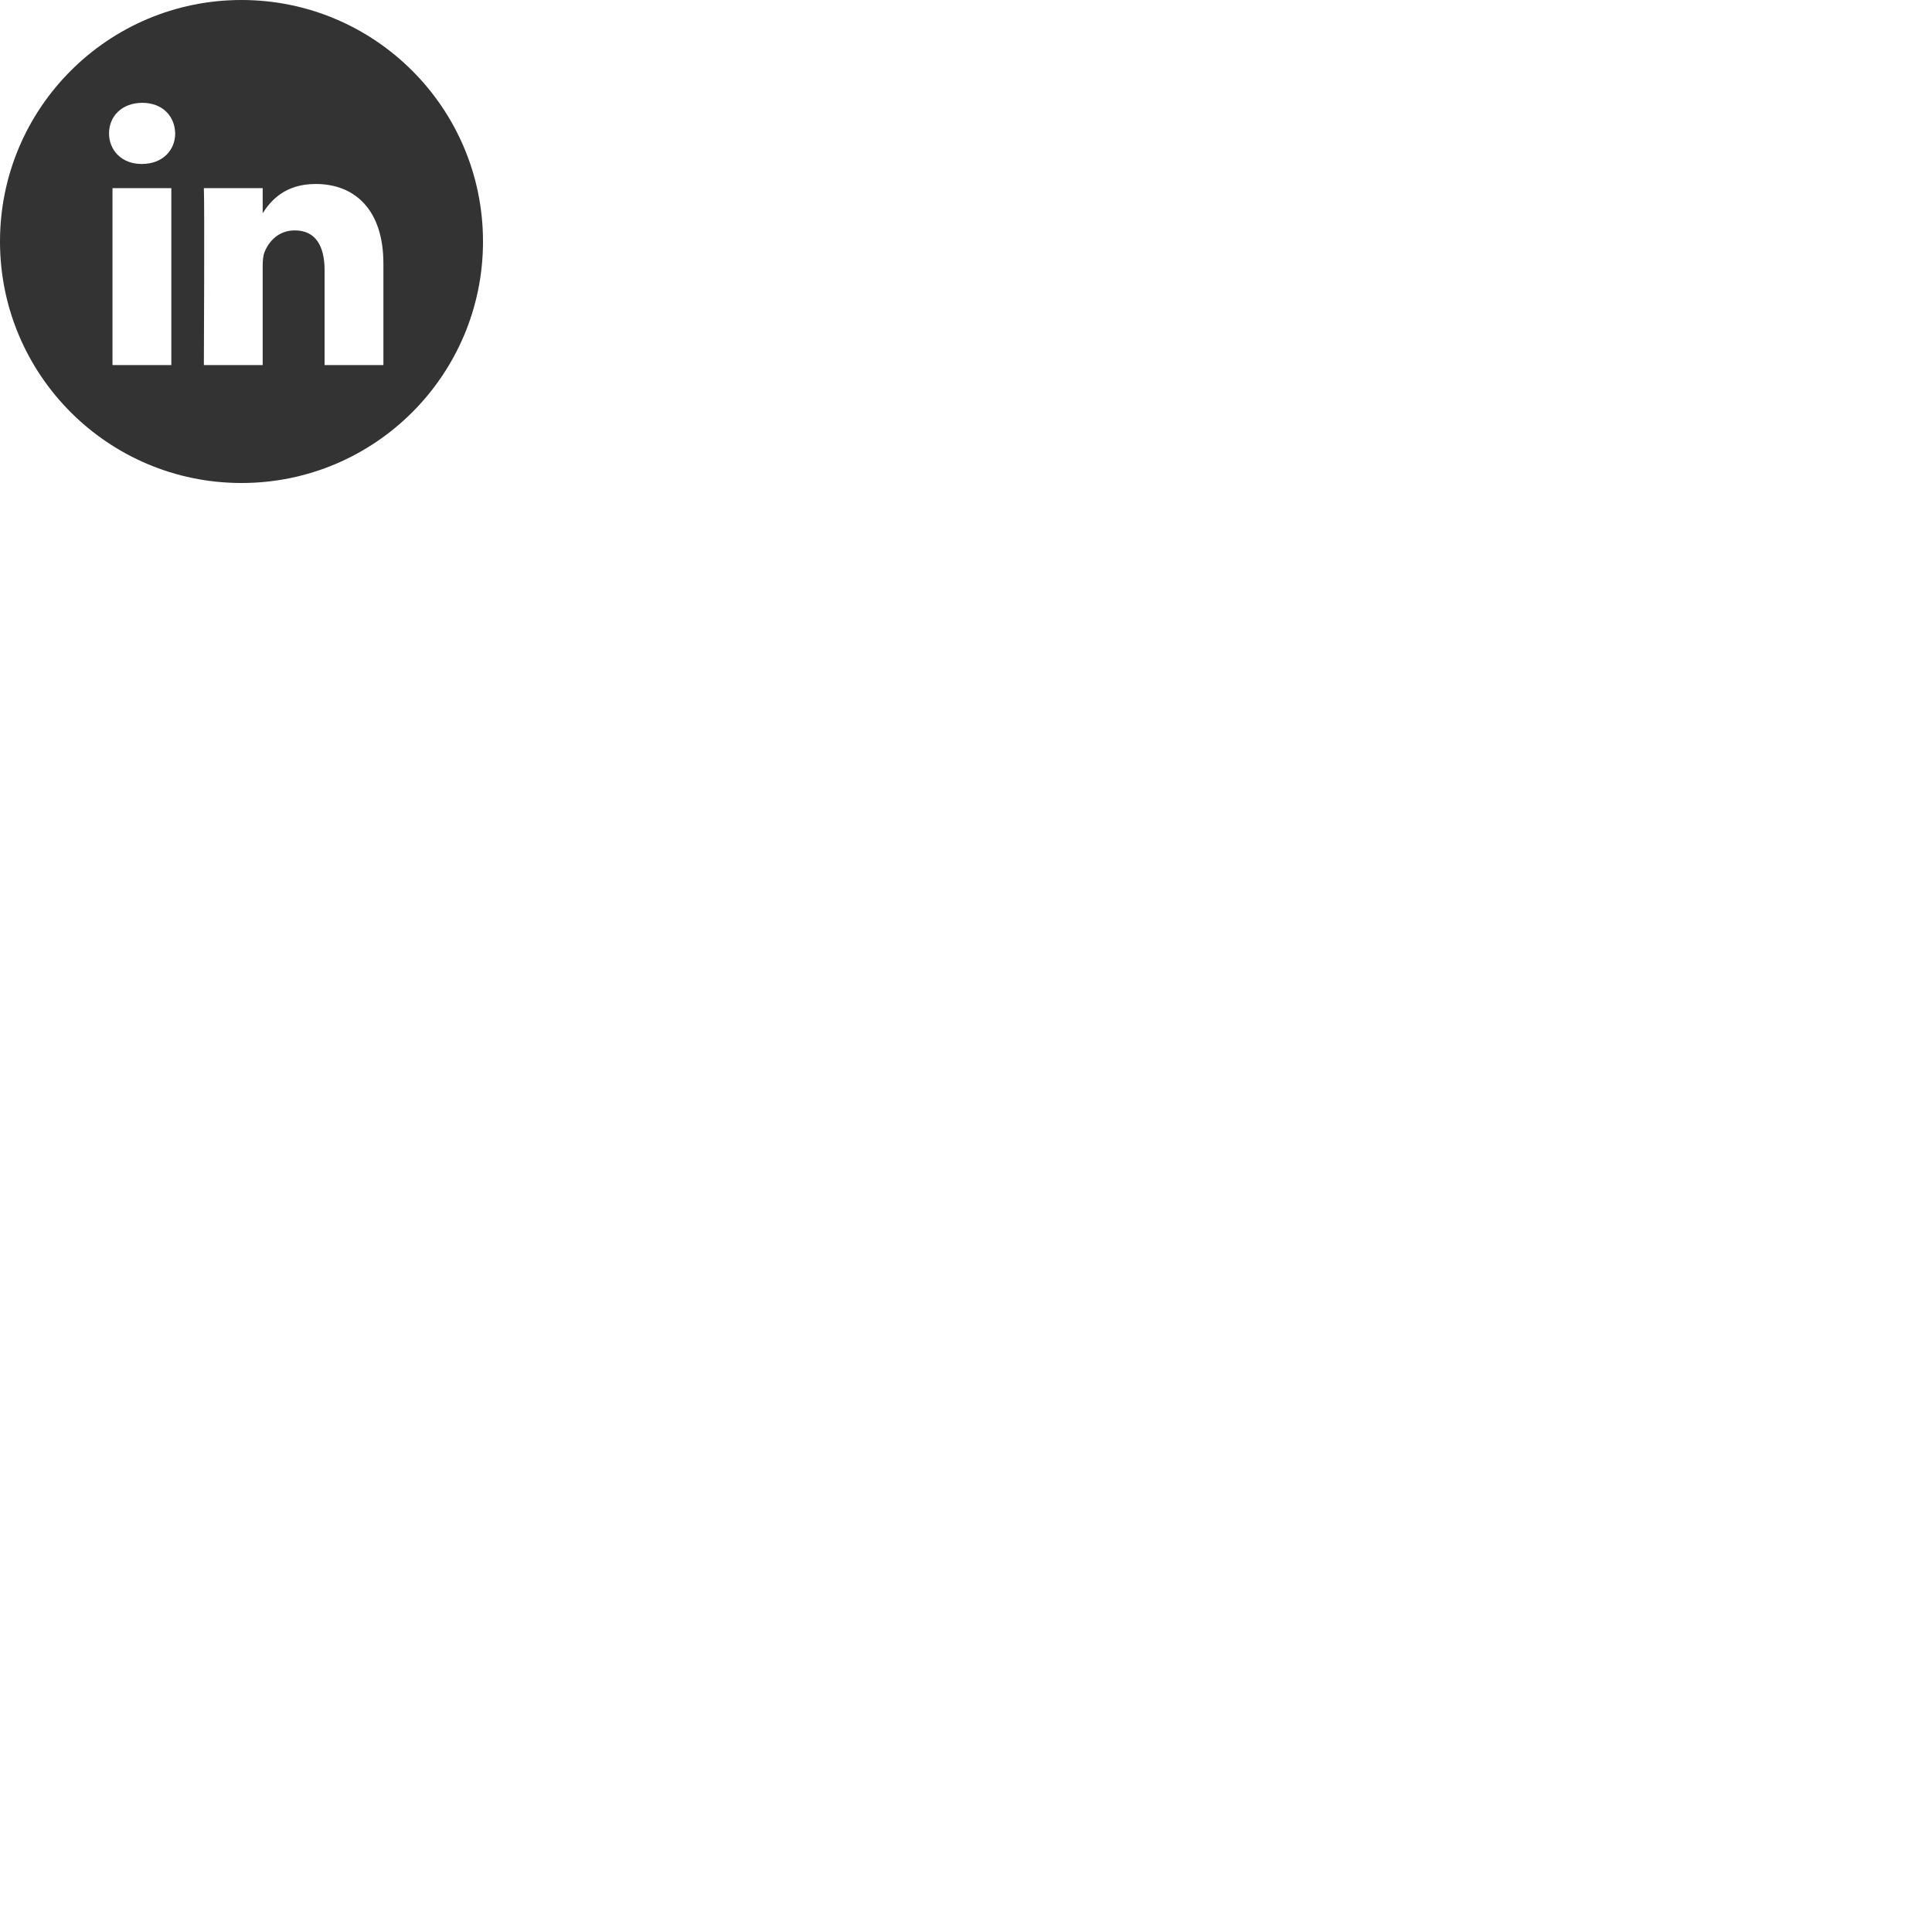
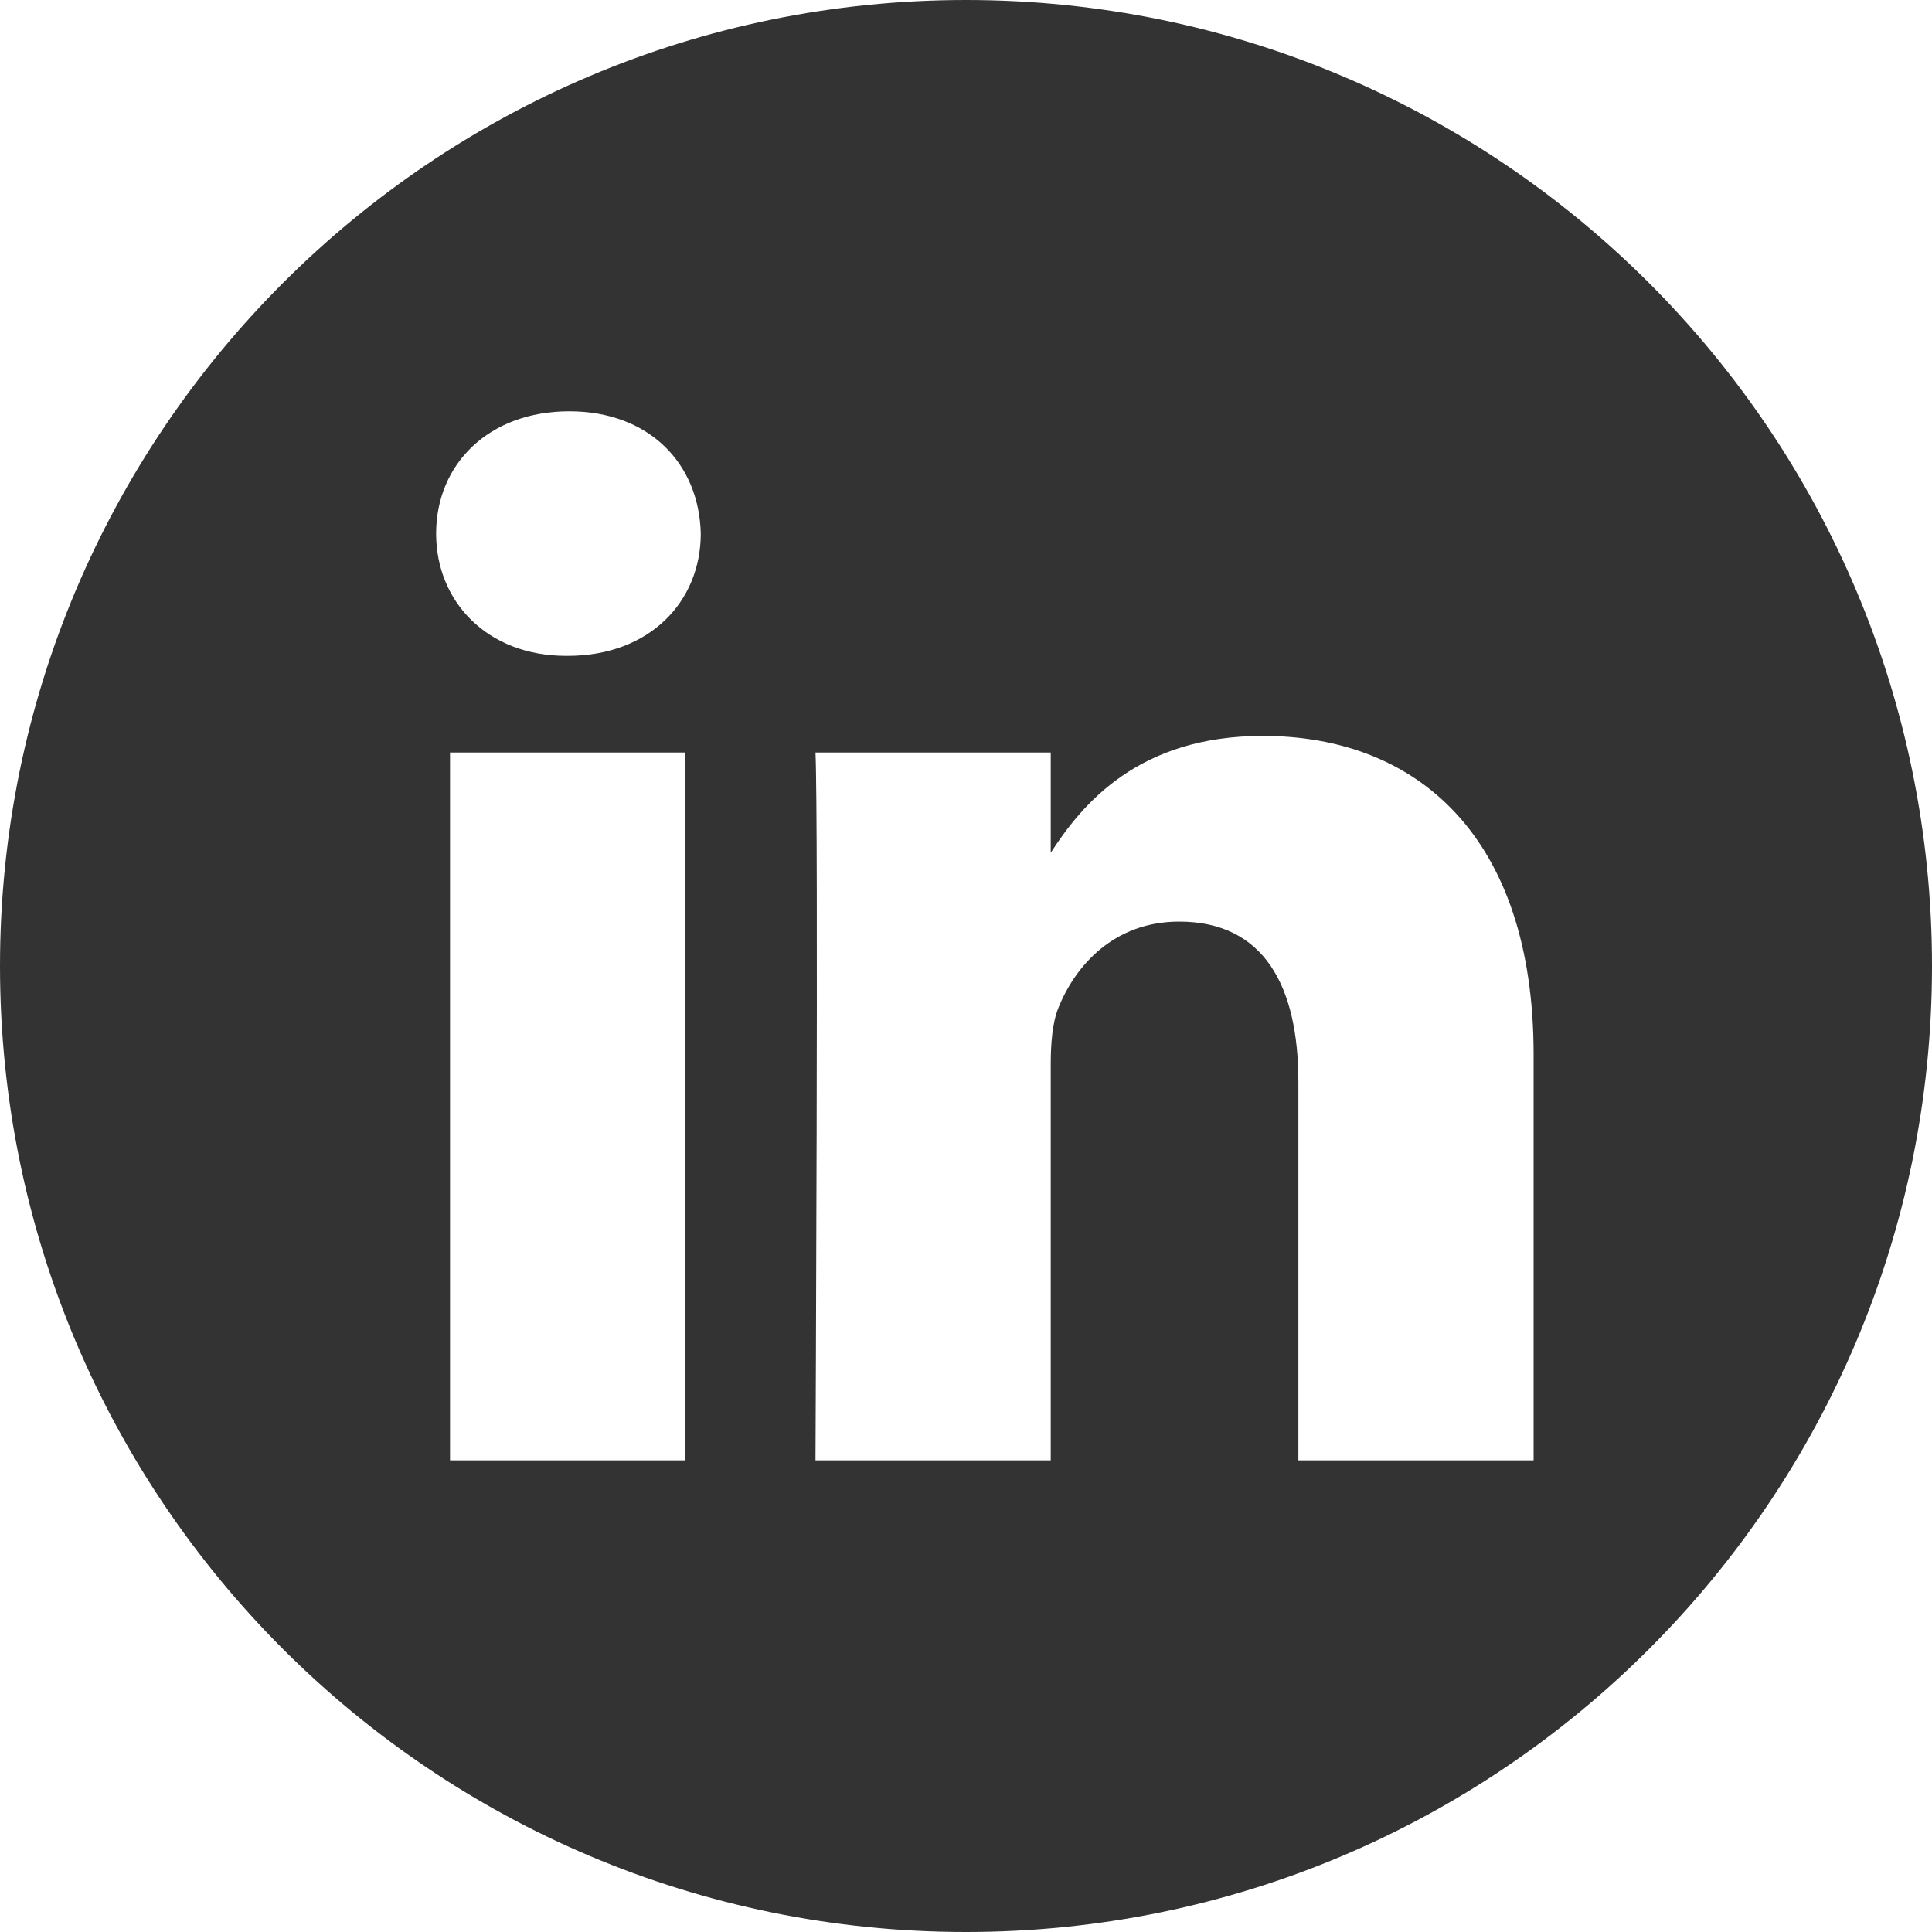
- <svg xmlns="http://www.w3.org/2000/svg" width="2048" height="2048" viewBox="0 0 2048 2048">
+ <svg xmlns="http://www.w3.org/2000/svg" height="512pt" viewBox="0 0 512 512" width="512pt">
  <path fill="#333" d="m256 0c-141.363 0-256 114.637-256 256s114.637 256 256 256 256-114.637 256-256-114.637-256-256-256zm-74.391 387h-62.348v-187.574h62.348zm-31.172-213.188h-.406c-20.922 0-34.453-14.402-34.453-32.402 0-18.406 13.945-32.41 35.273-32.41 21.328 0 34.453 14.004 34.859 32.41 0 18-13.531 32.402-35.273 32.402zm255.984 213.188h-62.34v-100.348c0-25.219-9.027-42.418-31.586-42.418-17.223 0-27.48 11.602-31.988 22.801-1.648 4.008-2.051 9.609-2.051 15.215v104.75h-62.344s.816-169.977 0-187.574h62.344v26.559c8.285-12.781 23.109-30.961 56.188-30.961 41.02 0 71.777 26.809 71.777 84.422zm0 0" />
</svg>
